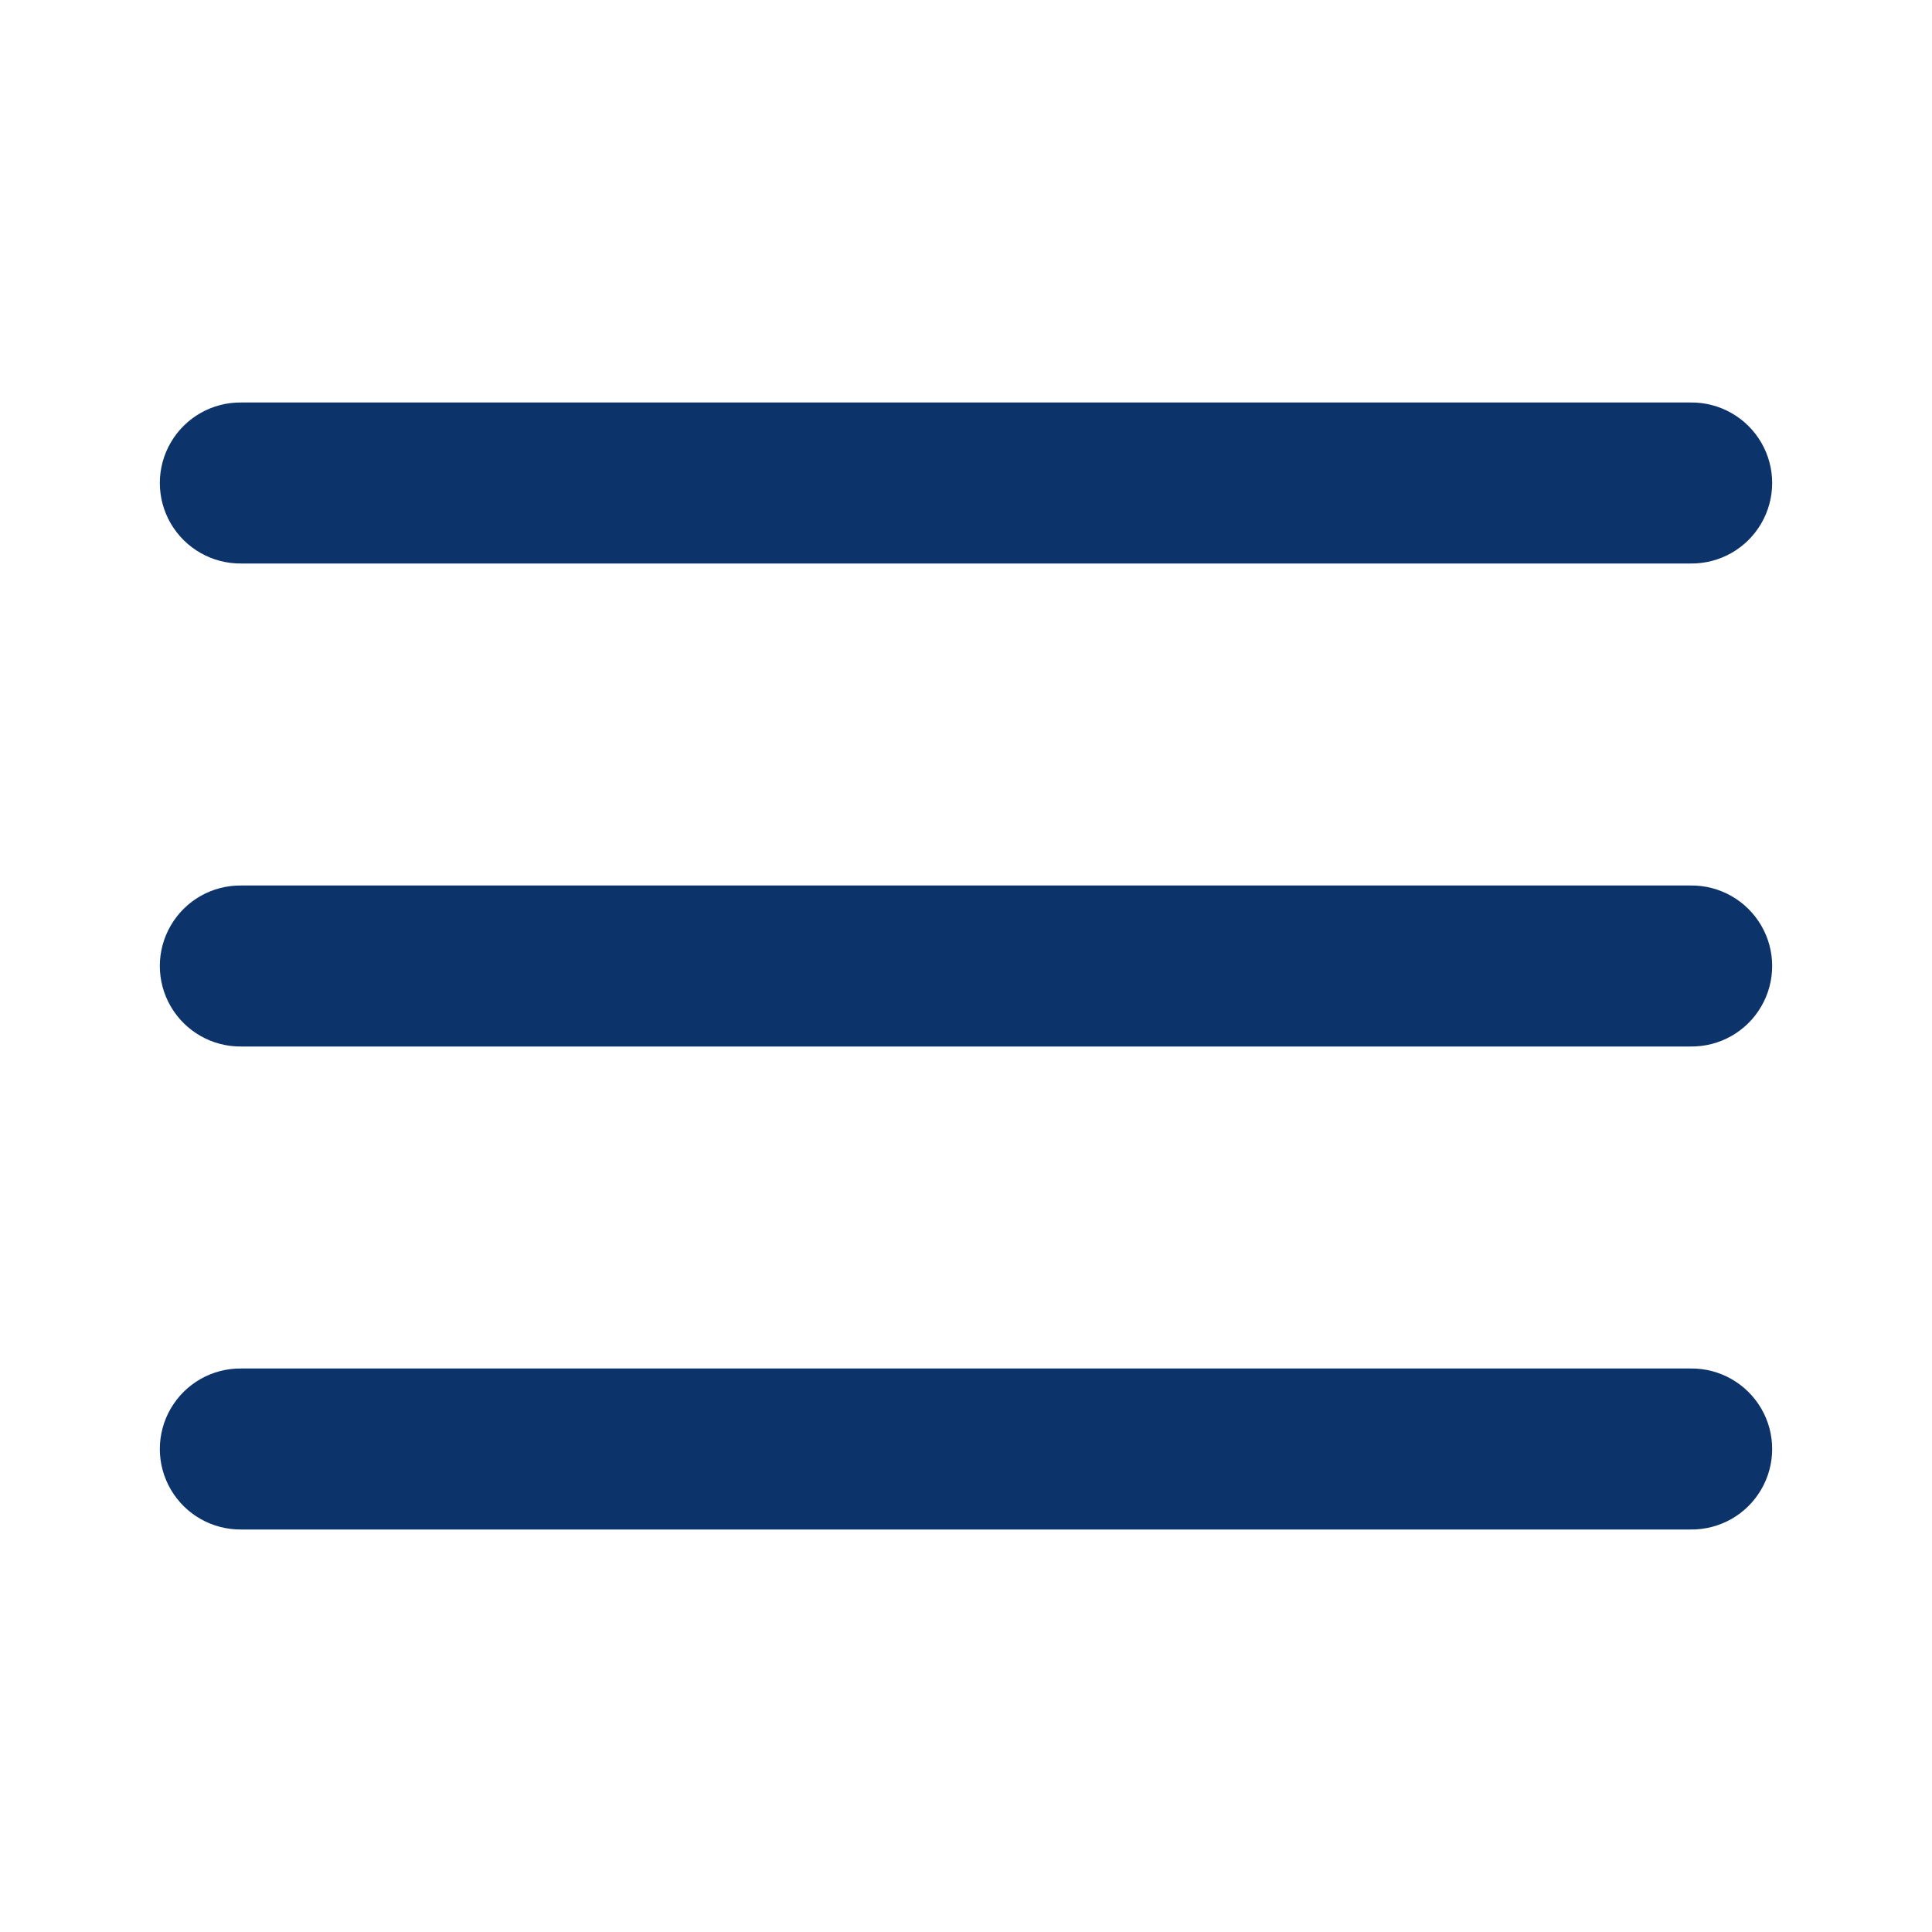
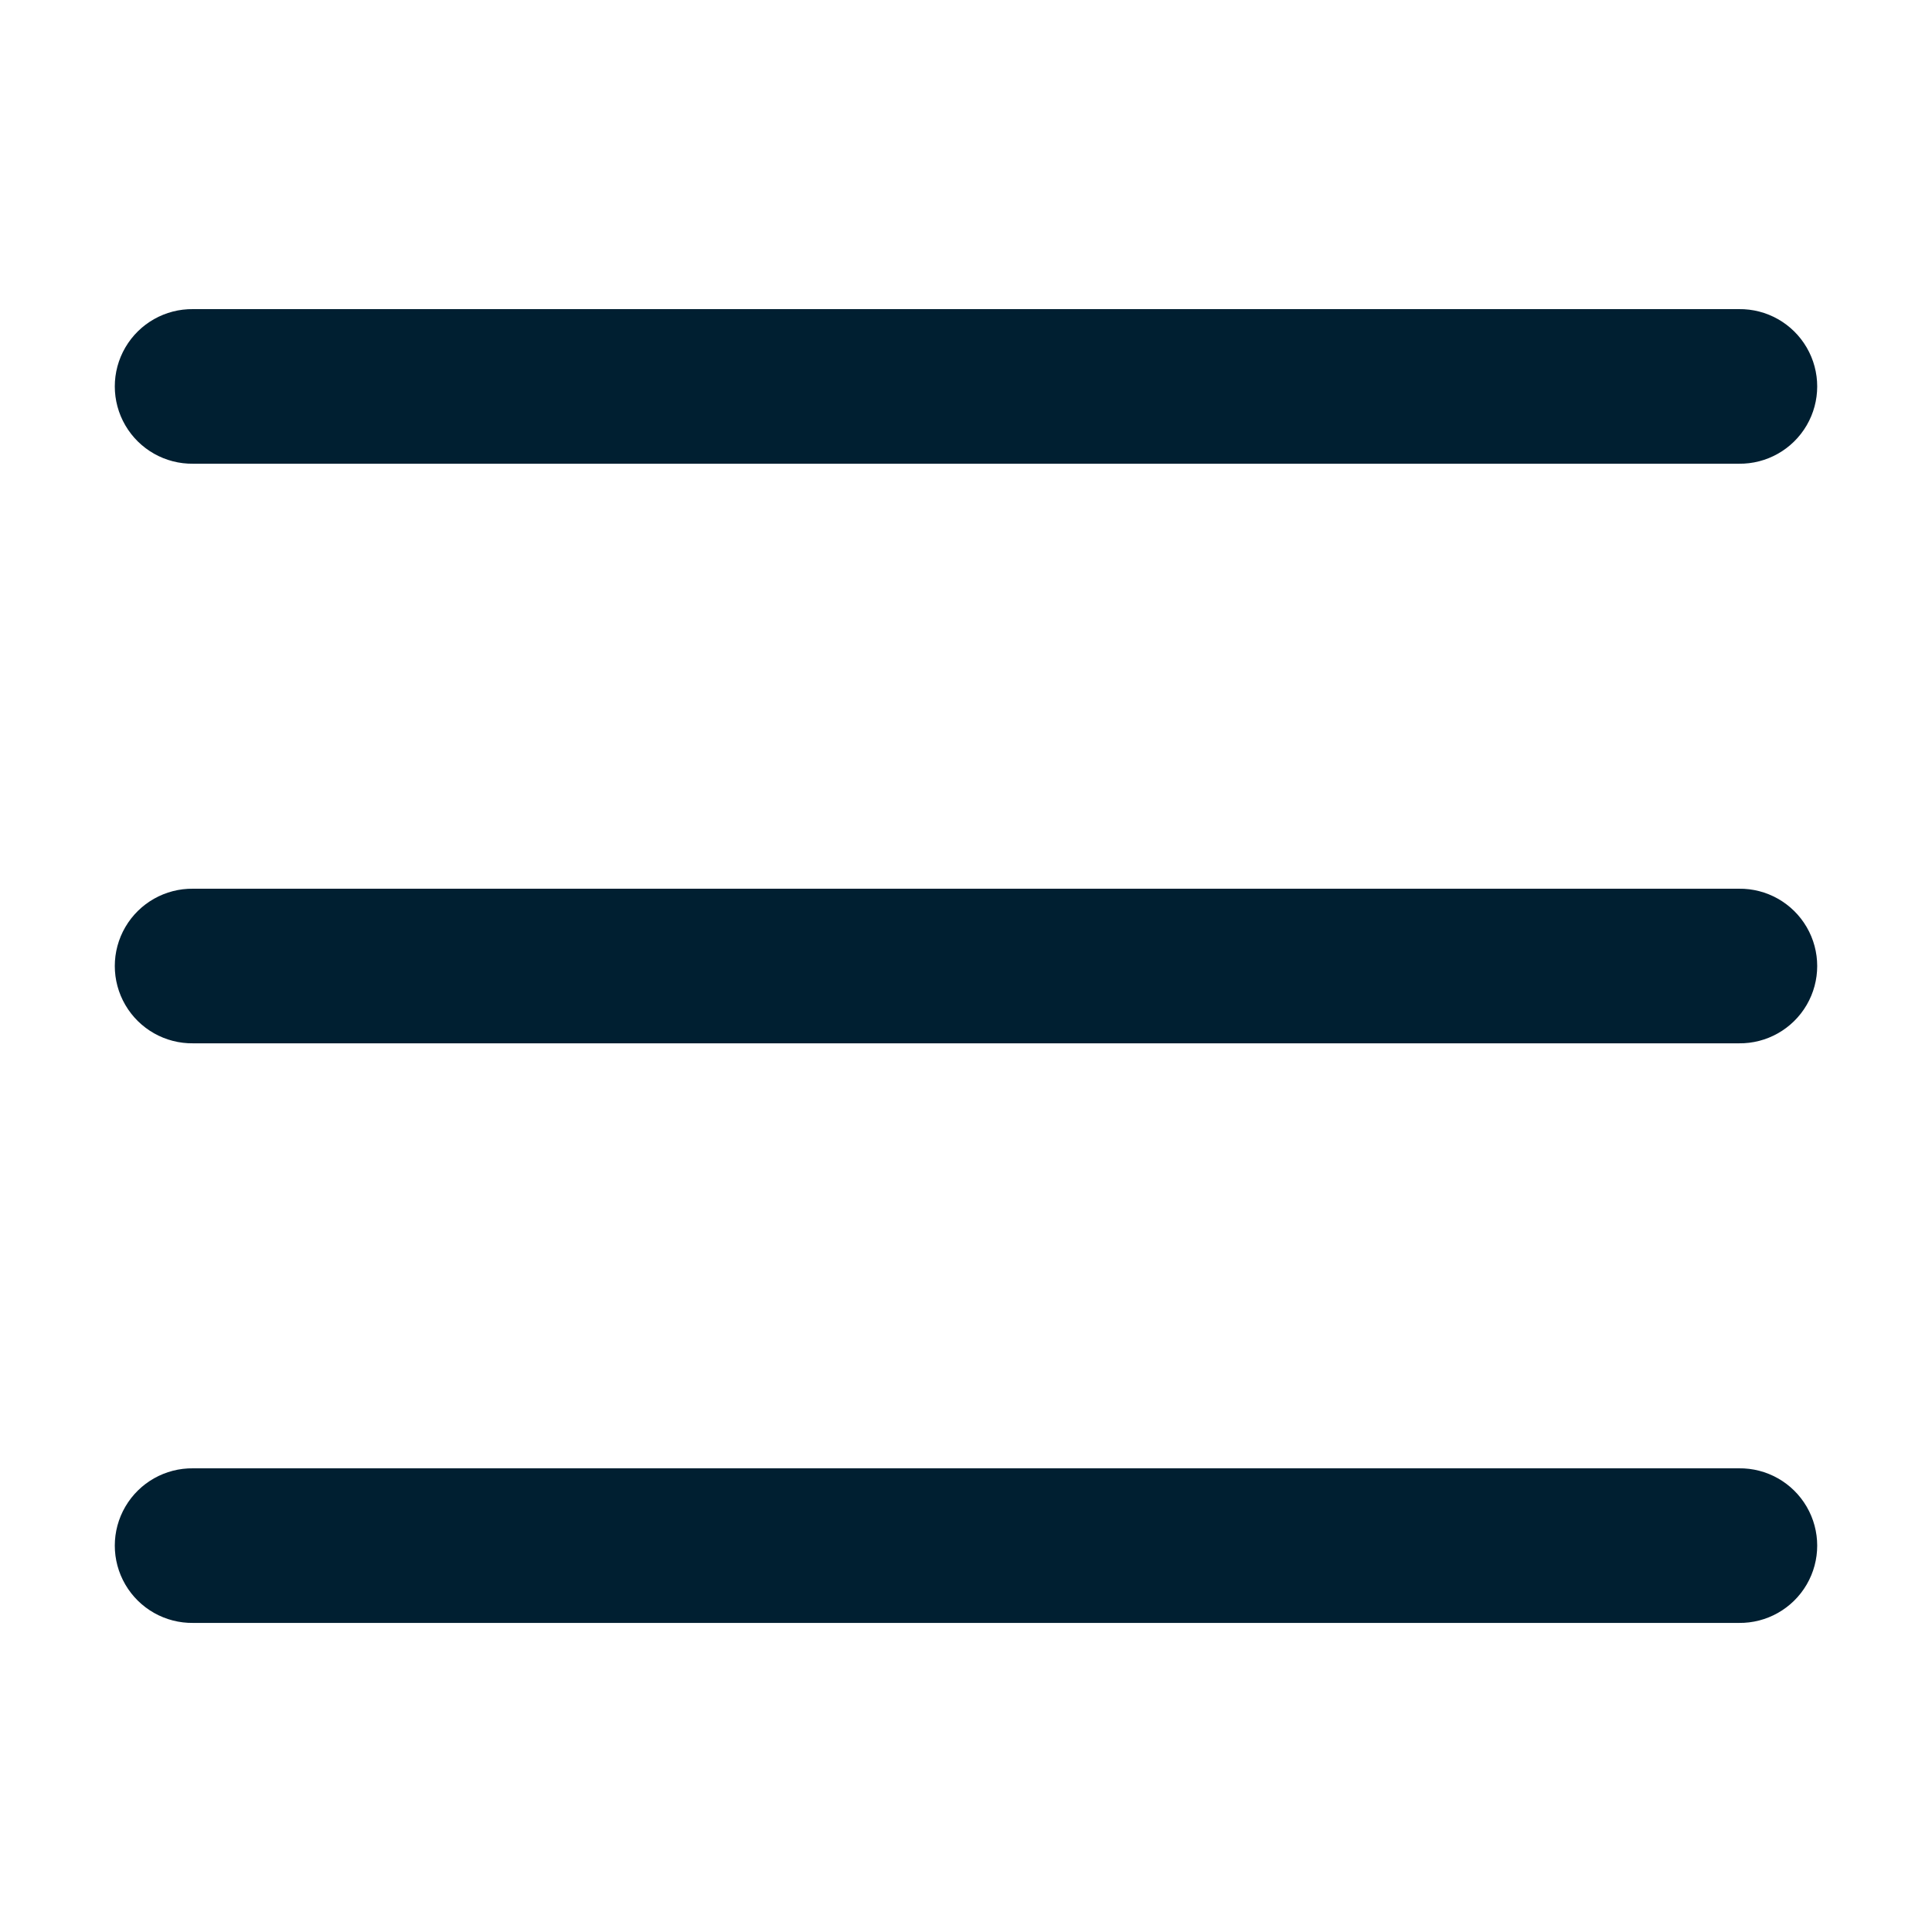
- <svg xmlns="http://www.w3.org/2000/svg" viewBox="0,0,256,256" width="96px" height="96px">
-   <g fill="#0d336b" fill-rule="nonzero" stroke="none" stroke-width="1" stroke-linecap="butt" stroke-linejoin="miter" stroke-miterlimit="10" stroke-dasharray="" stroke-dashoffset="0" font-family="none" font-weight="none" font-size="none" text-anchor="none" style="mix-blend-mode: normal">
-     <g transform="scale(10.66667,10.66667)">
-       <path d="M3,5c-0.361,-0.005 -0.696,0.184 -0.878,0.496c-0.182,0.311 -0.182,0.697 0,1.008c0.182,0.311 0.517,0.501 0.878,0.496h18c0.361,0.005 0.696,-0.184 0.878,-0.496c0.182,-0.311 0.182,-0.697 0,-1.008c-0.182,-0.311 -0.517,-0.501 -0.878,-0.496zM3,11c-0.361,-0.005 -0.696,0.184 -0.878,0.496c-0.182,0.311 -0.182,0.697 0,1.008c0.182,0.311 0.517,0.501 0.878,0.496h18c0.361,0.005 0.696,-0.184 0.878,-0.496c0.182,-0.311 0.182,-0.697 0,-1.008c-0.182,-0.311 -0.517,-0.501 -0.878,-0.496zM3,17c-0.361,-0.005 -0.696,0.184 -0.878,0.496c-0.182,0.311 -0.182,0.697 0,1.008c0.182,0.311 0.517,0.501 0.878,0.496h18c0.361,0.005 0.696,-0.184 0.878,-0.496c0.182,-0.311 0.182,-0.697 0,-1.008c-0.182,-0.311 -0.517,-0.501 -0.878,-0.496z" />
+ <svg xmlns="http://www.w3.org/2000/svg" viewBox="0,0,256,256" width="50px" height="50px" fill-rule="nonzero">
+   <g fill="#001f31" fill-rule="nonzero" stroke="none" stroke-width="1" stroke-linecap="butt" stroke-linejoin="miter" stroke-miterlimit="10" stroke-dasharray="" stroke-dashoffset="0" font-family="none" font-weight="none" font-size="none" text-anchor="none" style="mix-blend-mode: normal">
+     <g transform="scale(5.12,5.12)">
+       <path d="M5,8c-0.721,-0.01 -1.392,0.369 -1.756,0.992c-0.364,0.623 -0.364,1.394 0,2.017c0.364,0.623 1.034,1.002 1.756,0.992h40c0.721,0.01 1.392,-0.369 1.756,-0.992c0.364,-0.623 0.364,-1.394 0,-2.017c-0.364,-0.623 -1.034,-1.002 -1.756,-0.992zM5,23c-0.721,-0.01 -1.392,0.369 -1.756,0.992c-0.364,0.623 -0.364,1.394 0,2.017c0.364,0.623 1.034,1.002 1.756,0.992h40c0.721,0.01 1.392,-0.369 1.756,-0.992c0.364,-0.623 0.364,-1.394 0,-2.017c-0.364,-0.623 -1.034,-1.002 -1.756,-0.992zM5,38c-0.721,-0.01 -1.392,0.369 -1.756,0.992c-0.364,0.623 -0.364,1.394 0,2.017c0.364,0.623 1.034,1.002 1.756,0.992h40c0.721,0.01 1.392,-0.369 1.756,-0.992c0.364,-0.623 0.364,-1.394 0,-2.017c-0.364,-0.623 -1.034,-1.002 -1.756,-0.992z" />
    </g>
  </g>
</svg>
